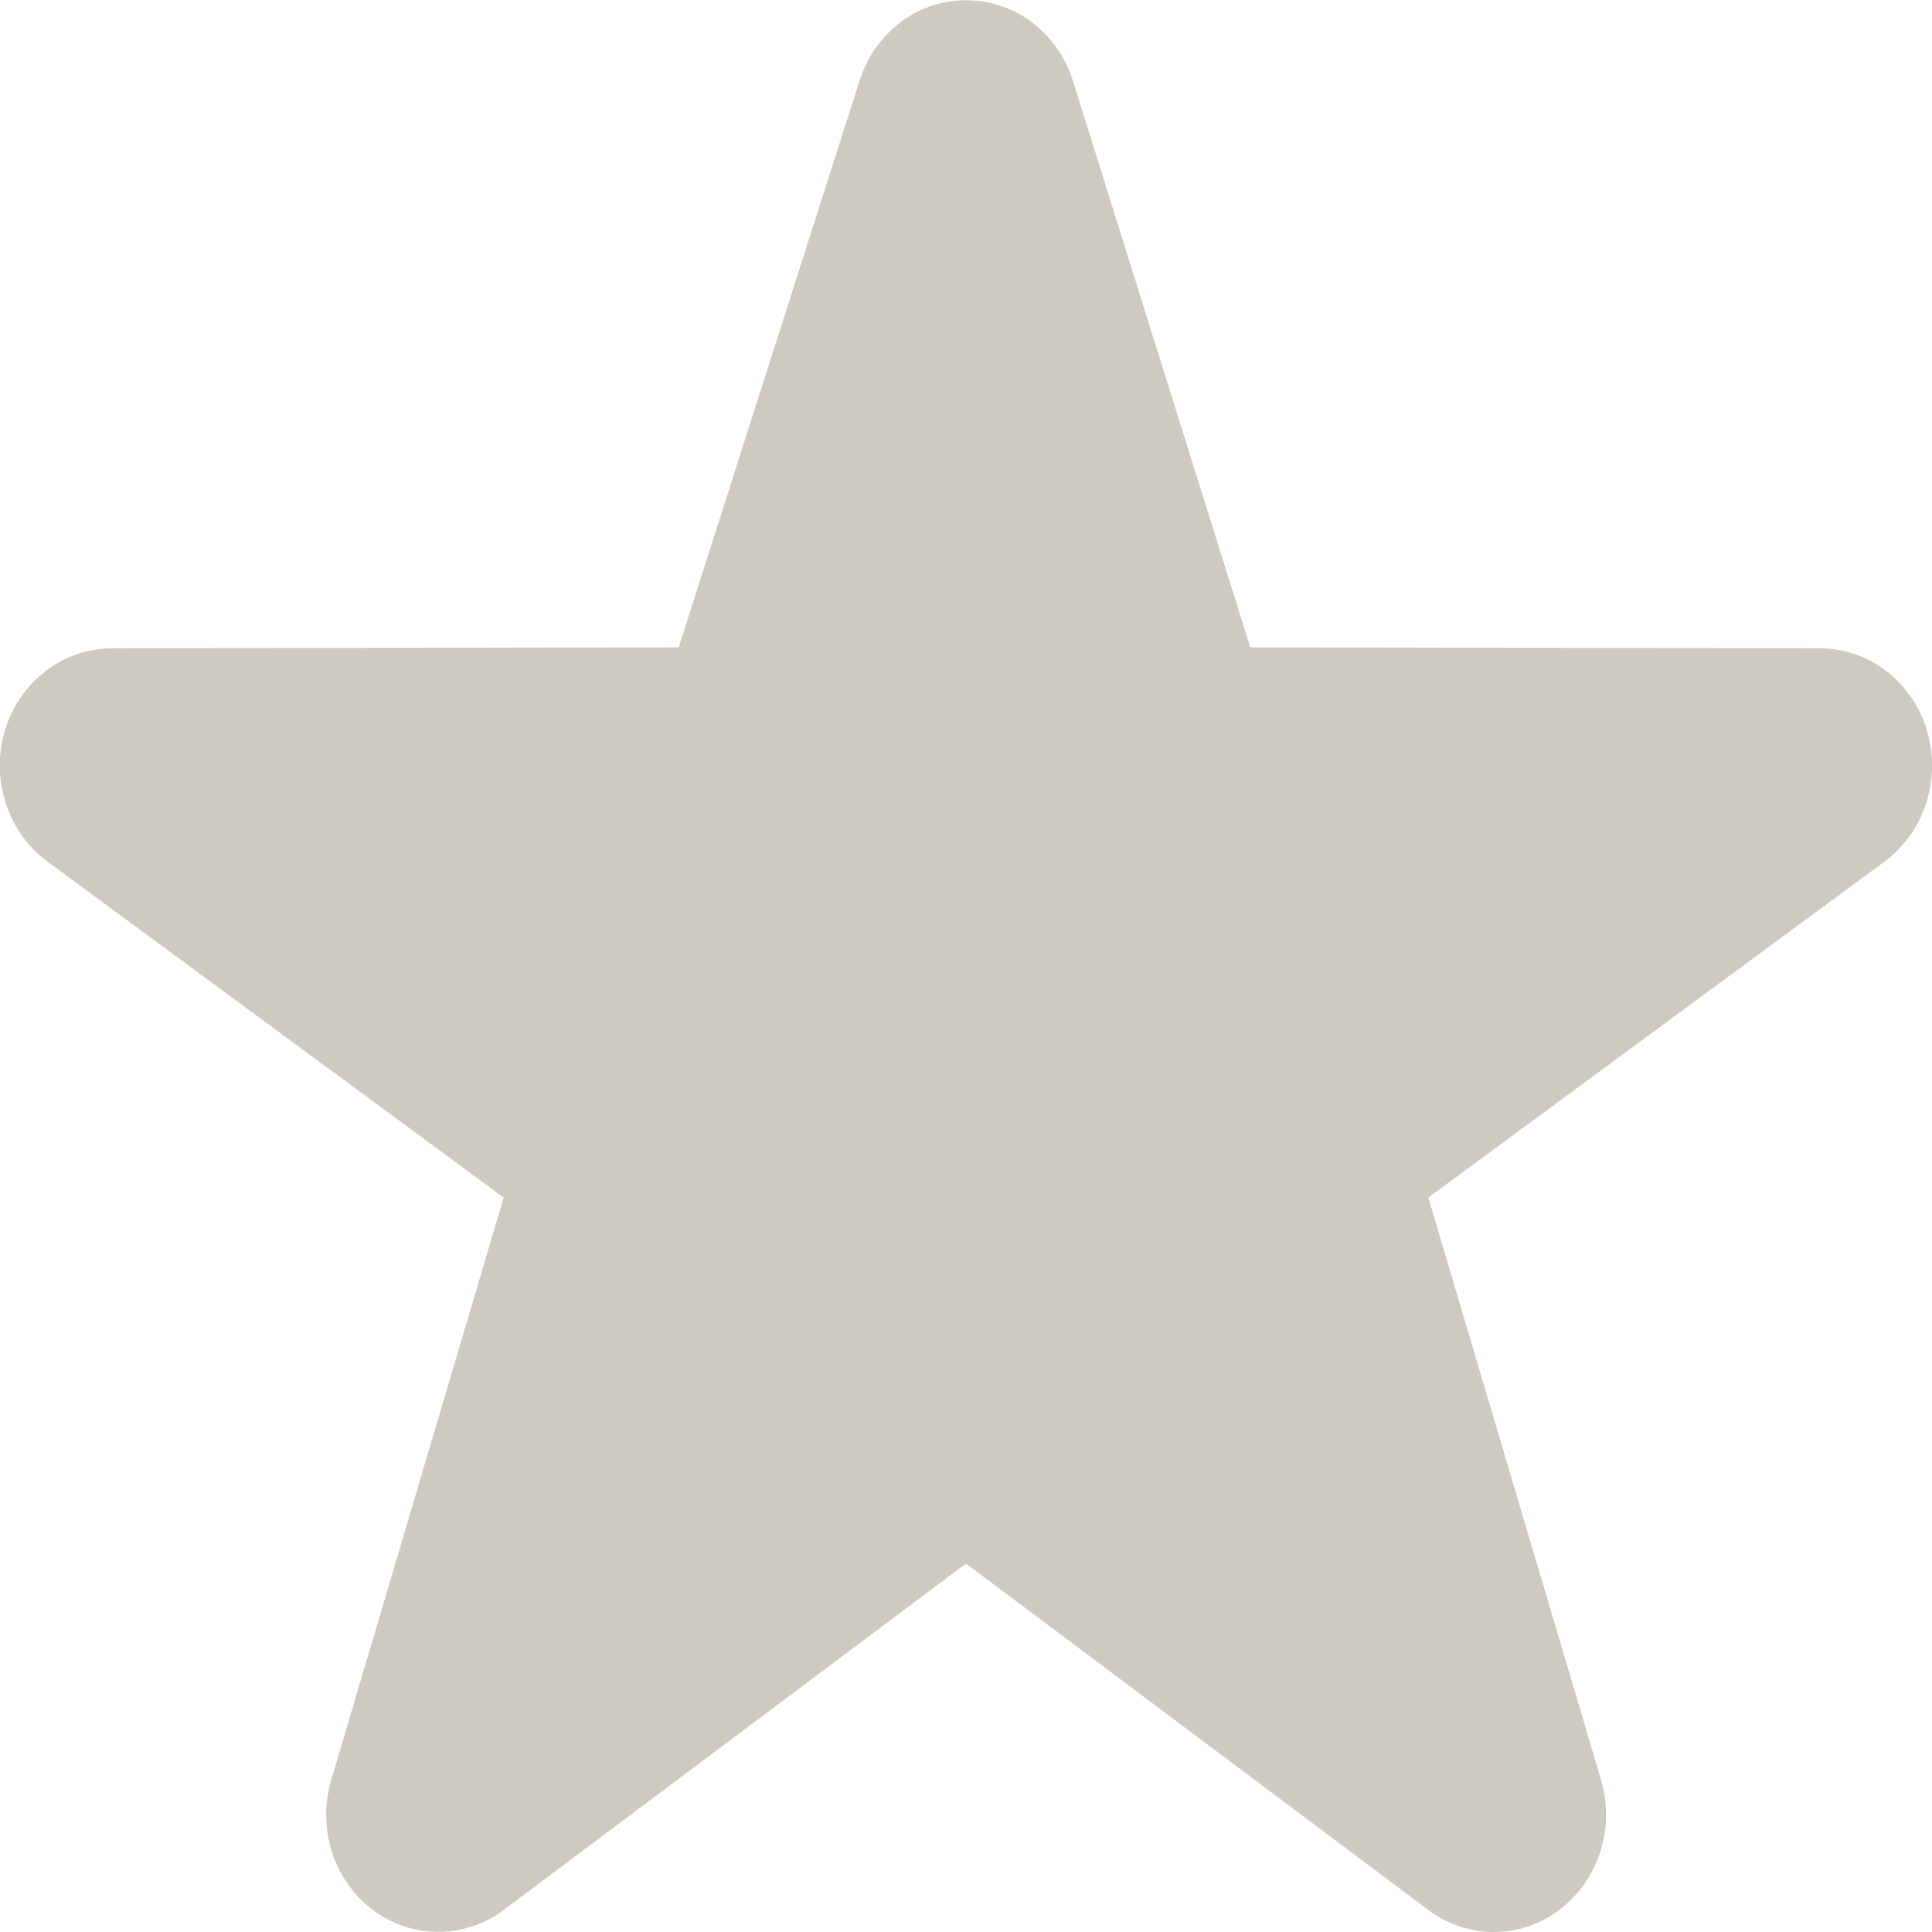
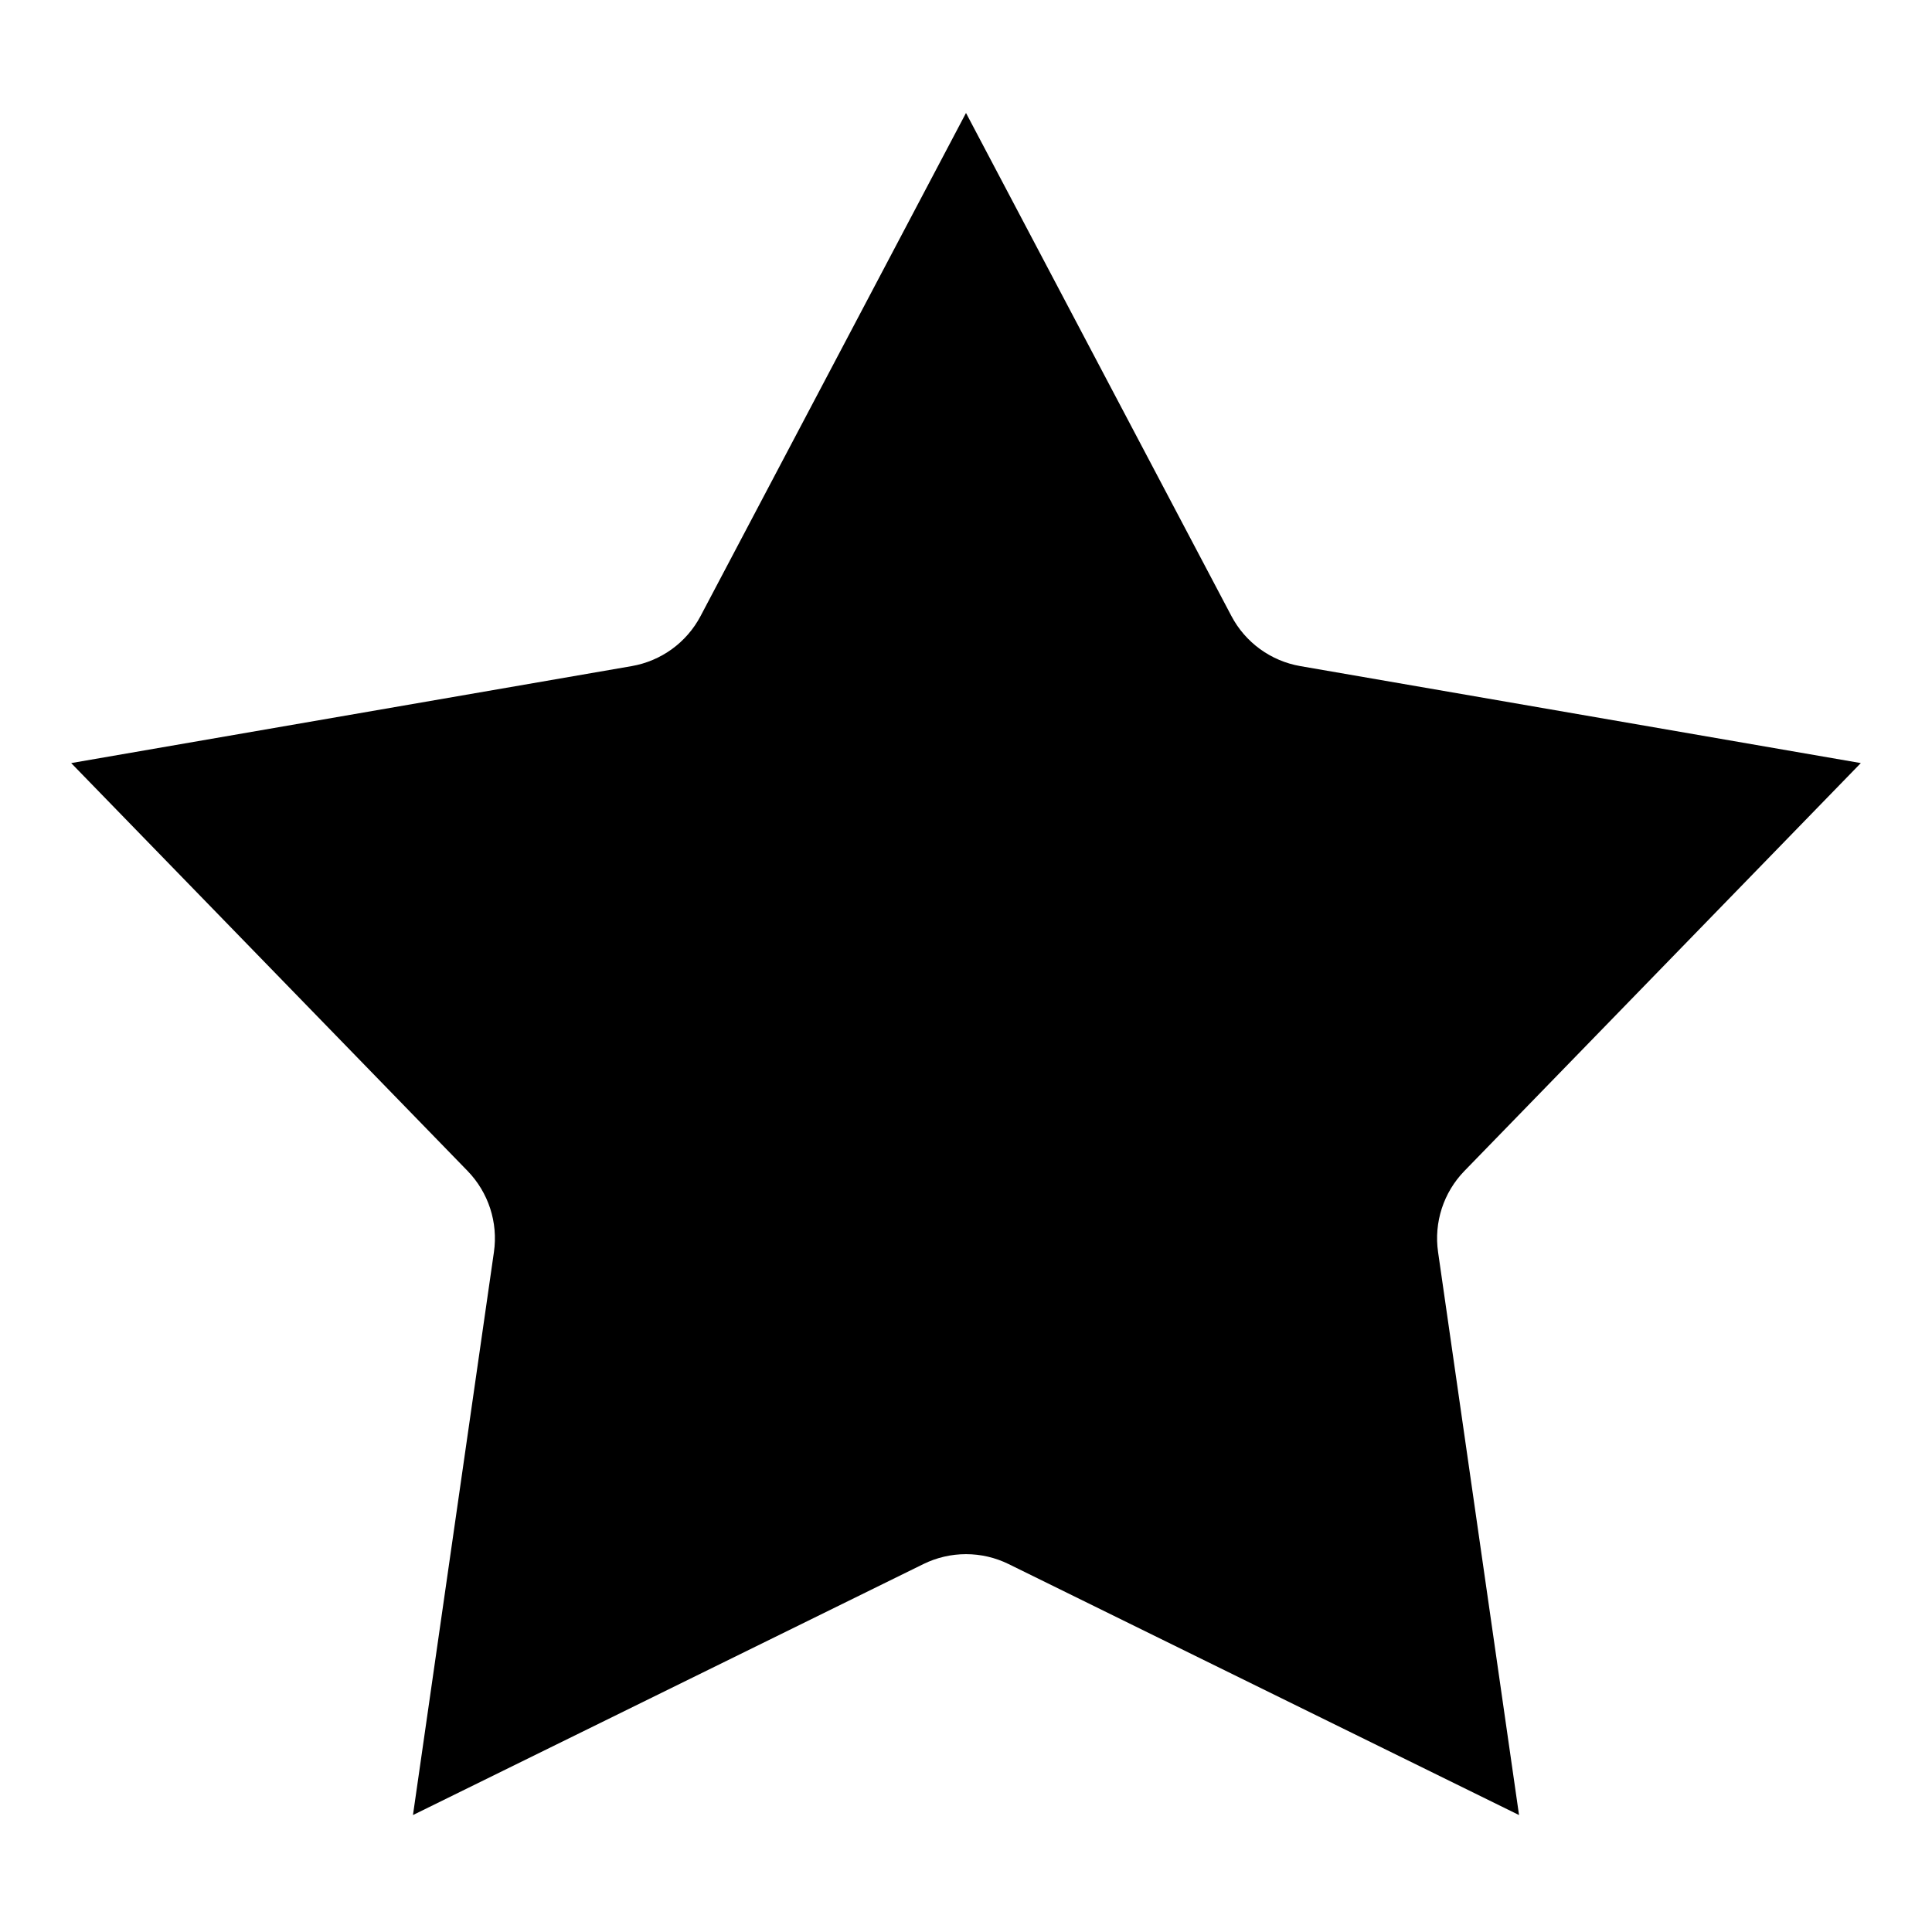
- <svg xmlns="http://www.w3.org/2000/svg" viewBox="0 0 14 14" fill="none">
-   <path d="M10.824 14a.79.79 0 0 1-.474-.16L7 11.33l-3.35 2.51a.787.787 0 0 1-.952-.003.847.847 0 0 1-.294-.422.885.885 0 0 1-.002-.522L3.65 8.678.33 6.233a.852.852 0 0 1-.292-.425.889.889 0 0 1 0-.523.85.85 0 0 1 .294-.423.791.791 0 0 1 .475-.164l4.111-.007L6.23.581a.849.849 0 0 1 .296-.42.79.79 0 0 1 .951 0 .849.849 0 0 1 .296.42l1.287 4.11 4.132.007a.79.79 0 0 1 .476.164.85.85 0 0 1 .293.423.887.887 0 0 1 0 .523.85.85 0 0 1-.291.425l-3.32 2.445 1.25 4.214a.884.884 0 0 1-.003.523.848.848 0 0 1-.294.422.783.783 0 0 1-.478.163Z" fill="#CEC9C1" />
+ <svg xmlns="http://www.w3.org/2000/svg" version="1.1" width="32" height="32" fill="current" stroke="current" viewBox="0 0 32 32">
+   <path d="M11.604 10.203l4.396-8.332 4.396 8.332c0.231 0.439 0.653 0.745 1.142 0.83l9.283 1.606-6.566 6.756c-0.346 0.356-0.507 0.852-0.436 1.343l1.341 9.325-8.454-4.157c-0.445-0.219-0.967-0.219-1.412 0l-8.454 4.157 1.341-9.325c0.071-0.491-0.091-0.987-0.436-1.343l-6.566-6.756 9.283-1.606c0.489-0.085 0.911-0.391 1.142-0.83z" />
</svg>
